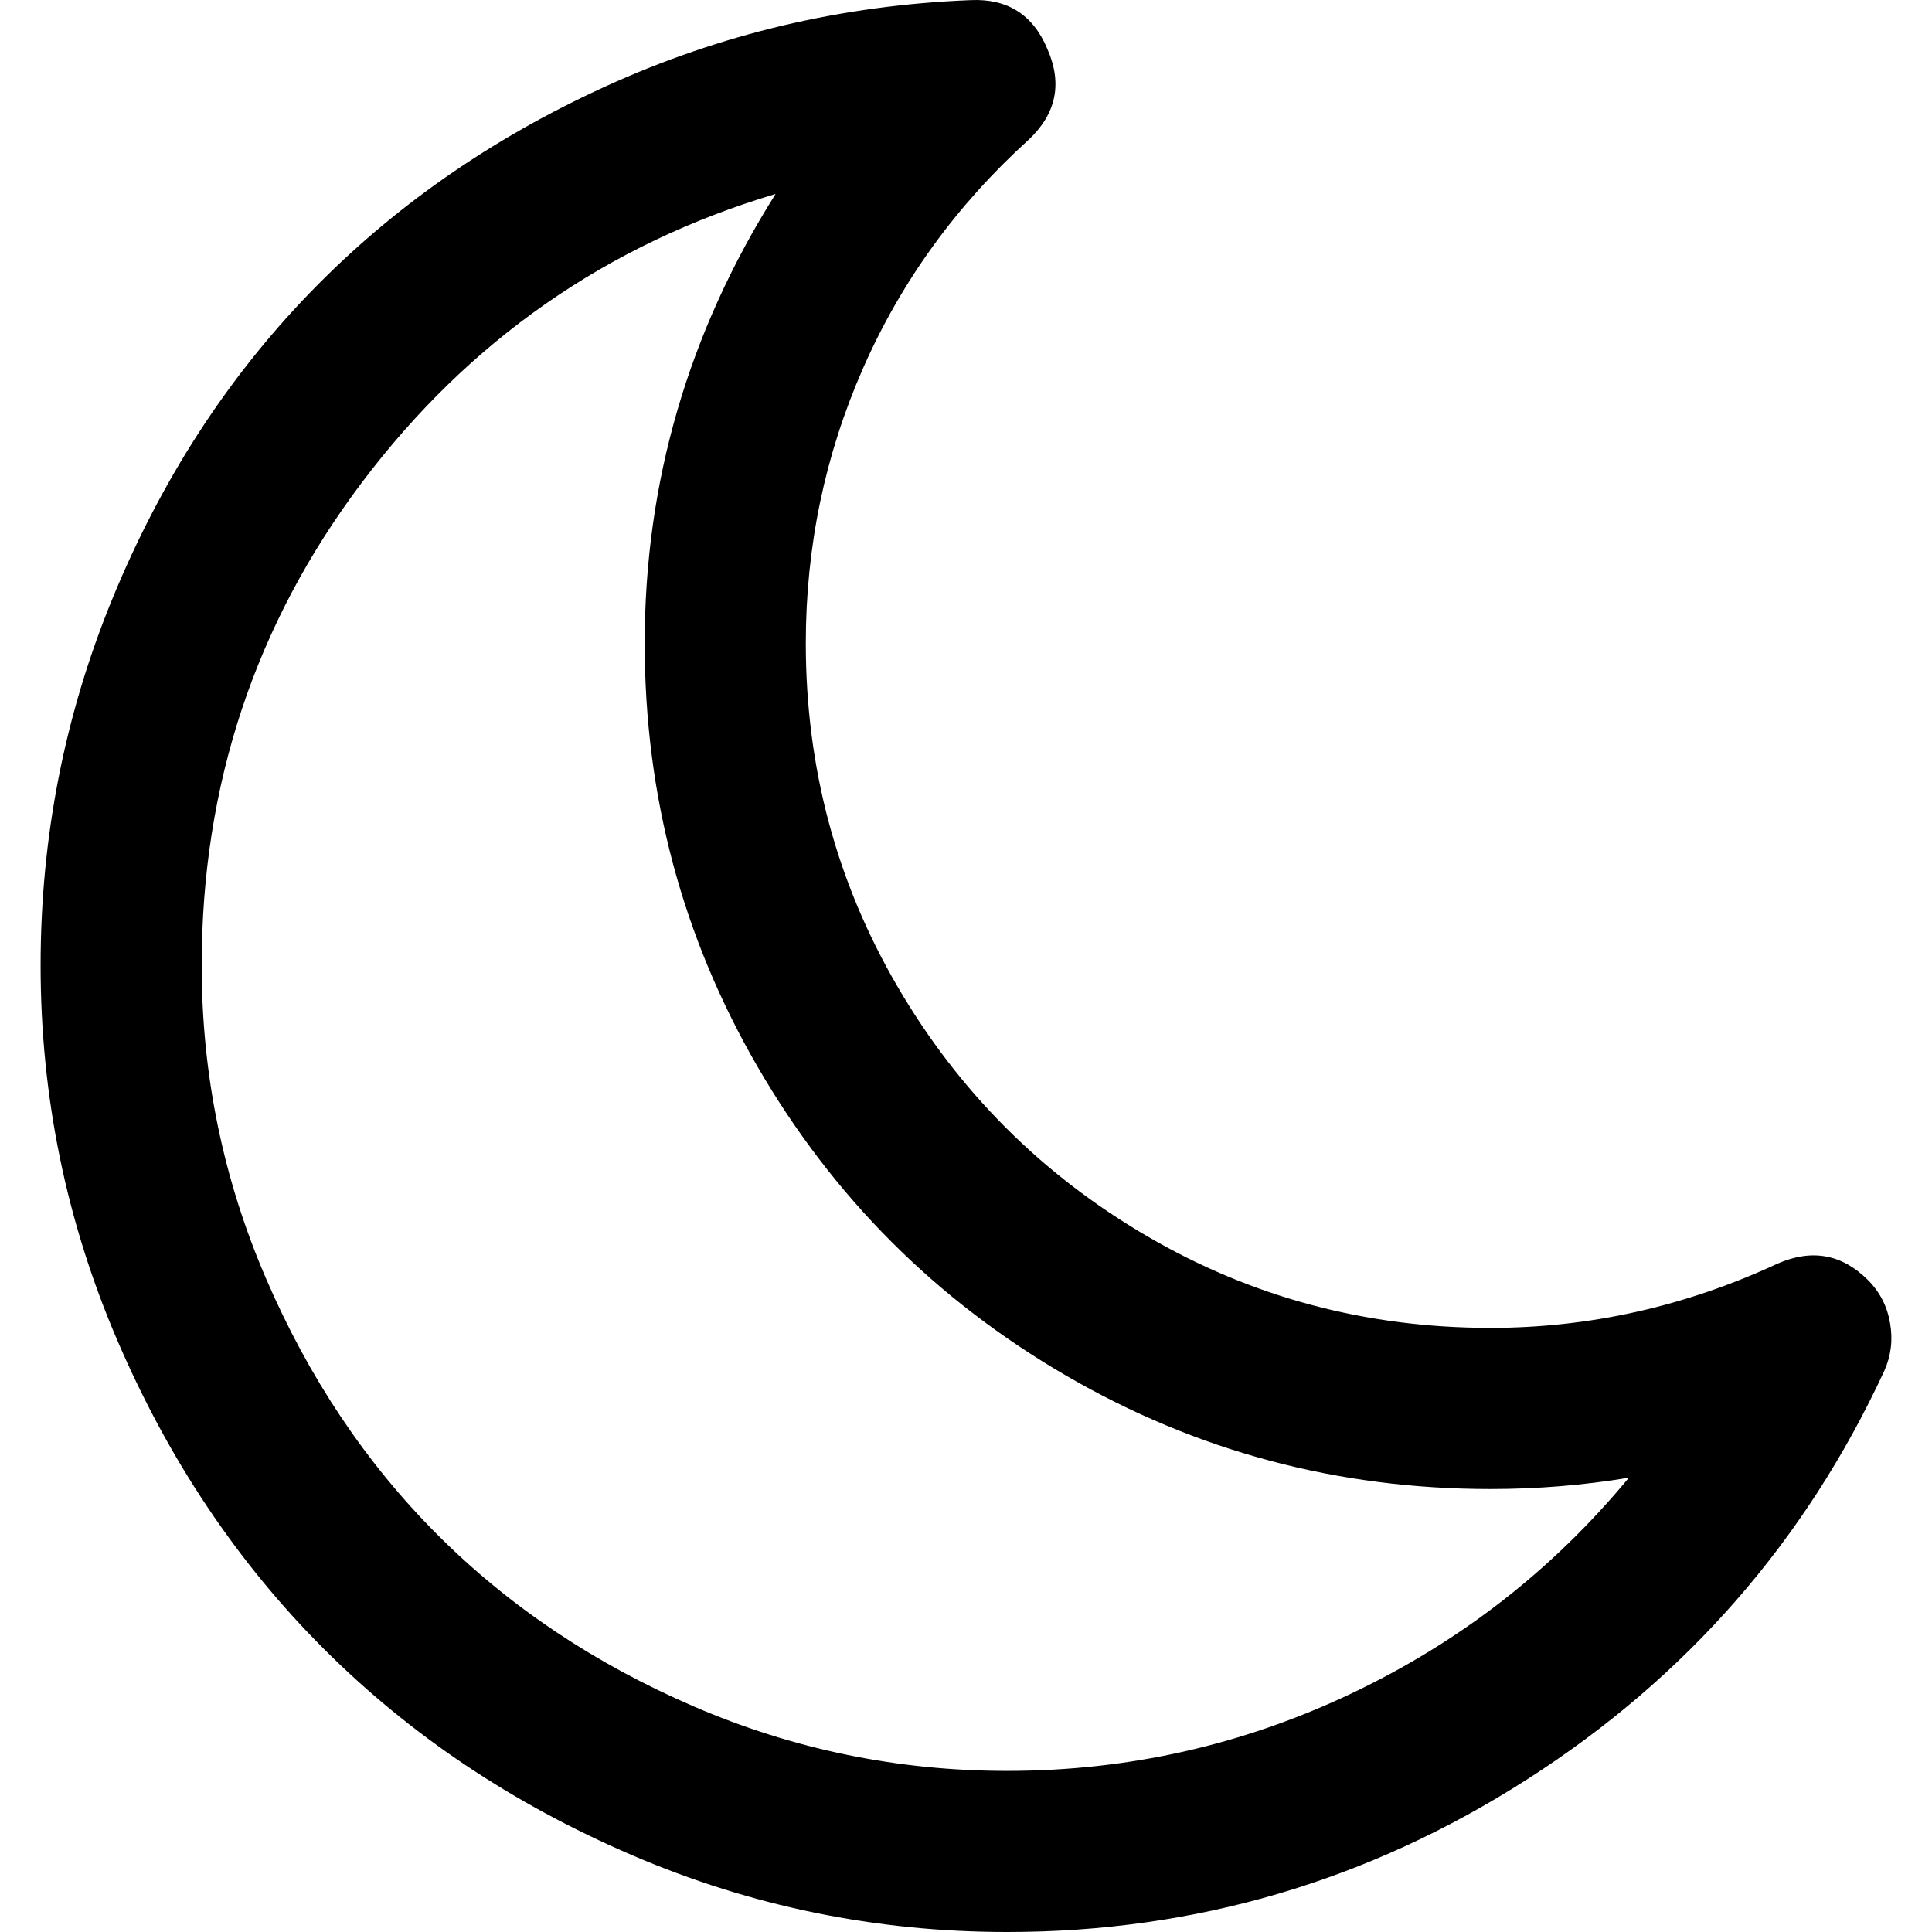
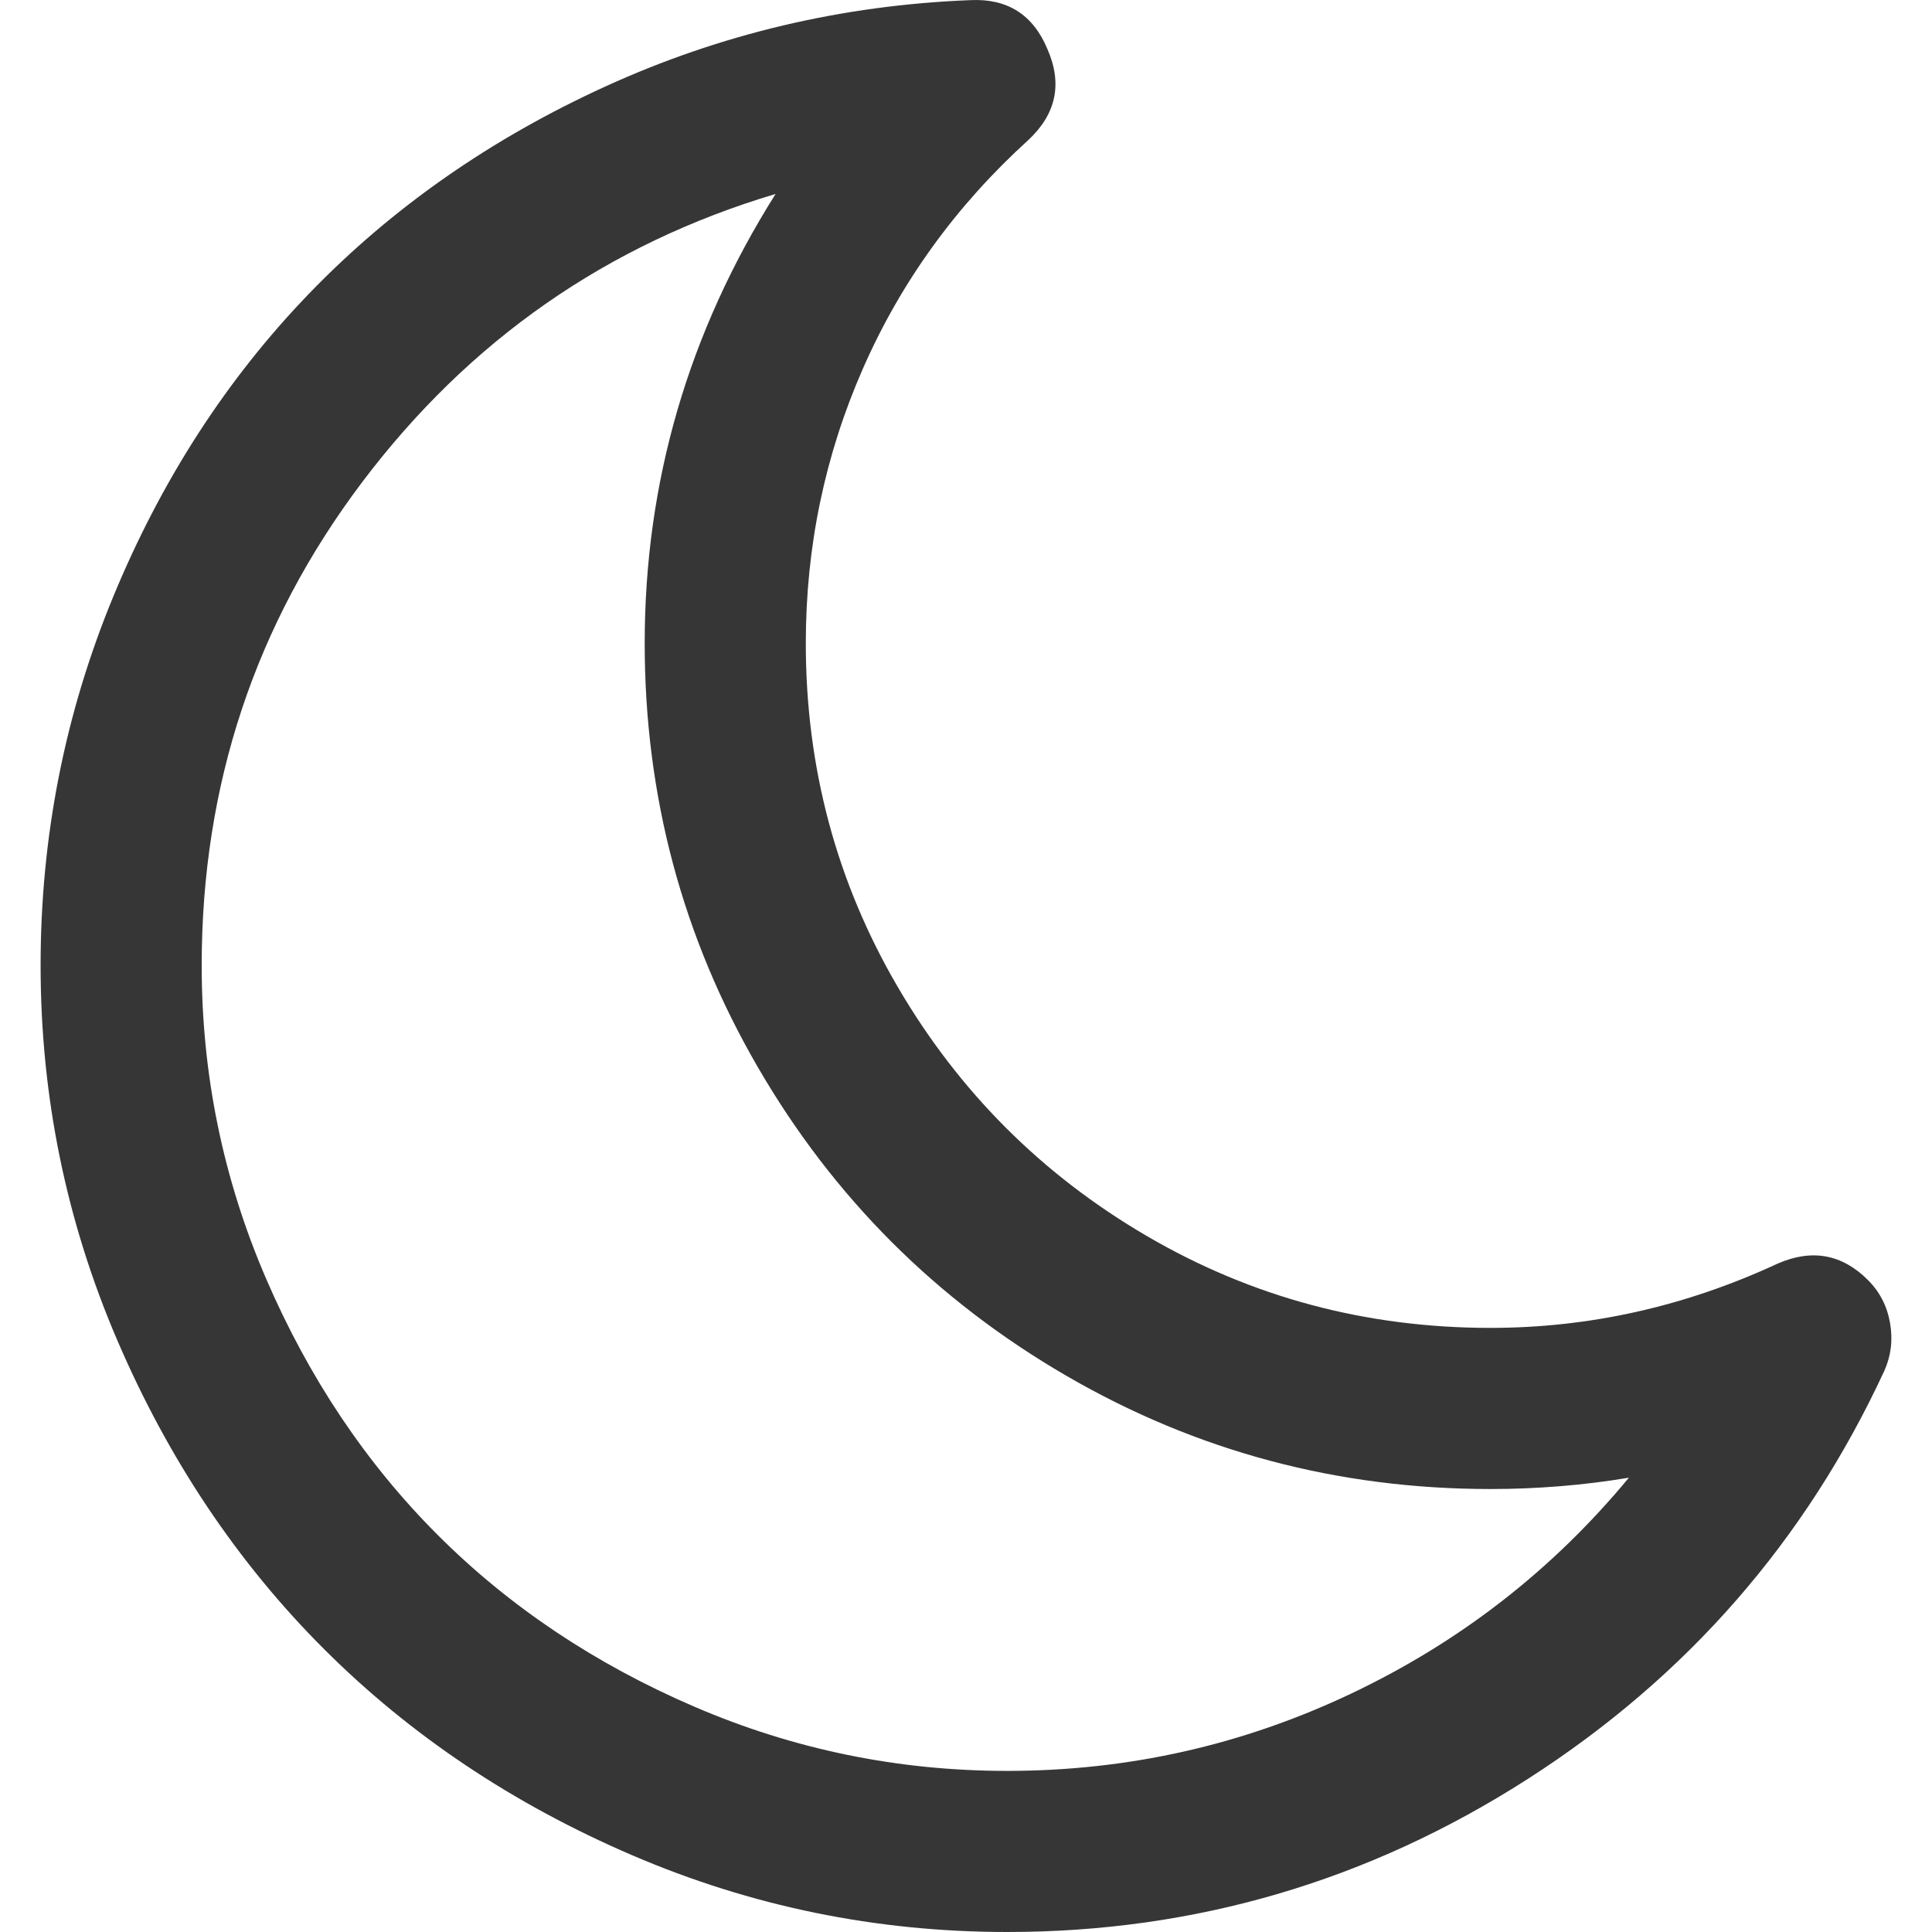
<svg xmlns="http://www.w3.org/2000/svg" version="1.1" id="Capa_1" x="0px" y="0px" width="438.277px" height="438.277px" viewBox="0 0 438.277 438.277" style="enable-background:new 0 0 438.277 438.277;" xml:space="preserve">
  <g>
-     <path d="M428.756,300.104c-0.664-3.81-2.334-7.047-4.996-9.713c-5.9-5.903-12.752-7.142-20.554-3.716   c-20.937,9.708-42.641,14.558-65.097,14.558c-28.171,0-54.152-6.94-77.943-20.838c-23.791-13.894-42.631-32.736-56.525-56.53   c-13.899-23.793-20.844-49.773-20.844-77.945c0-21.888,4.333-42.683,12.991-62.384c8.66-19.7,21.176-36.973,37.543-51.82   c6.283-5.898,7.713-12.752,4.287-20.557c-3.236-7.801-9.041-11.511-17.415-11.132c-29.121,1.141-56.72,7.664-82.797,19.556   C111.33,31.478,88.917,47.13,70.168,66.548c-18.747,19.414-33.595,42.399-44.54,68.95c-10.942,26.553-16.416,54.39-16.416,83.511   c0,29.694,5.806,58.054,17.416,85.082c11.613,27.028,27.218,50.344,46.824,69.949c19.604,19.599,42.92,35.207,69.951,46.822   c27.028,11.607,55.384,17.415,85.075,17.415c42.64,0,81.987-11.563,118.054-34.69c36.069-23.124,63.05-54.006,80.944-92.645   C429,307.519,429.427,303.906,428.756,300.104z M306.565,384.168c-24.646,11.711-50.676,17.562-78.087,17.562   c-24.743,0-48.39-4.853-70.947-14.558c-22.554-9.705-41.971-22.695-58.246-38.972c-16.271-16.272-29.259-35.686-38.97-58.241   c-9.707-22.556-14.561-46.203-14.561-70.948c0-40.922,12.135-77.466,36.403-109.636c24.266-32.165,55.531-53.959,93.788-65.379   c-19.795,31.405-29.694,65.379-29.694,101.926c0,34.644,8.564,66.715,25.697,96.223c17.128,29.499,40.446,52.811,69.95,69.948   c29.499,17.129,61.565,25.694,96.211,25.694c10.656,0,21.129-0.855,31.408-2.57C352.199,356.155,331.21,372.472,306.565,384.168z" />
+     <path style="fill:#363636;" d="M428.756,300.104c-0.664-3.81-2.334-7.047-4.996-9.713c-5.9-5.903-12.752-7.142-20.554-3.716   c-20.937,9.708-42.641,14.558-65.097,14.558c-28.171,0-54.152-6.94-77.943-20.838c-23.791-13.894-42.631-32.736-56.525-56.53   c-13.899-23.793-20.844-49.773-20.844-77.945c0-21.888,4.333-42.683,12.991-62.384c8.66-19.7,21.176-36.973,37.543-51.82   c6.283-5.898,7.713-12.752,4.287-20.557c-3.236-7.801-9.041-11.511-17.415-11.132c-29.121,1.141-56.72,7.664-82.797,19.556   C111.33,31.478,88.917,47.13,70.168,66.548c-18.747,19.414-33.595,42.399-44.54,68.95c-10.942,26.553-16.416,54.39-16.416,83.511   c0,29.694,5.806,58.054,17.416,85.082c11.613,27.028,27.218,50.344,46.824,69.949c19.604,19.599,42.92,35.207,69.951,46.822   c27.028,11.607,55.384,17.415,85.075,17.415c42.64,0,81.987-11.563,118.054-34.69c36.069-23.124,63.05-54.006,80.944-92.645   C429,307.519,429.427,303.906,428.756,300.104z M306.565,384.168c-24.646,11.711-50.676,17.562-78.087,17.562   c-24.743,0-48.39-4.853-70.947-14.558c-22.554-9.705-41.971-22.695-58.246-38.972c-16.271-16.272-29.259-35.686-38.97-58.241   c-9.707-22.556-14.561-46.203-14.561-70.948c0-40.922,12.135-77.466,36.403-109.636c24.266-32.165,55.531-53.959,93.788-65.379   c-19.795,31.405-29.694,65.379-29.694,101.926c0,34.644,8.564,66.715,25.697,96.223c17.128,29.499,40.446,52.811,69.95,69.948   c29.499,17.129,61.565,25.694,96.211,25.694c10.656,0,21.129-0.855,31.408-2.57C352.199,356.155,331.21,372.472,306.565,384.168z" />
  </g>
  <g>
</g>
  <g>
</g>
  <g>
</g>
  <g>
</g>
  <g>
</g>
  <g>
</g>
  <g>
</g>
  <g>
</g>
  <g>
</g>
  <g>
</g>
  <g>
</g>
  <g>
</g>
  <g>
</g>
  <g>
</g>
  <g>
</g>
</svg>
